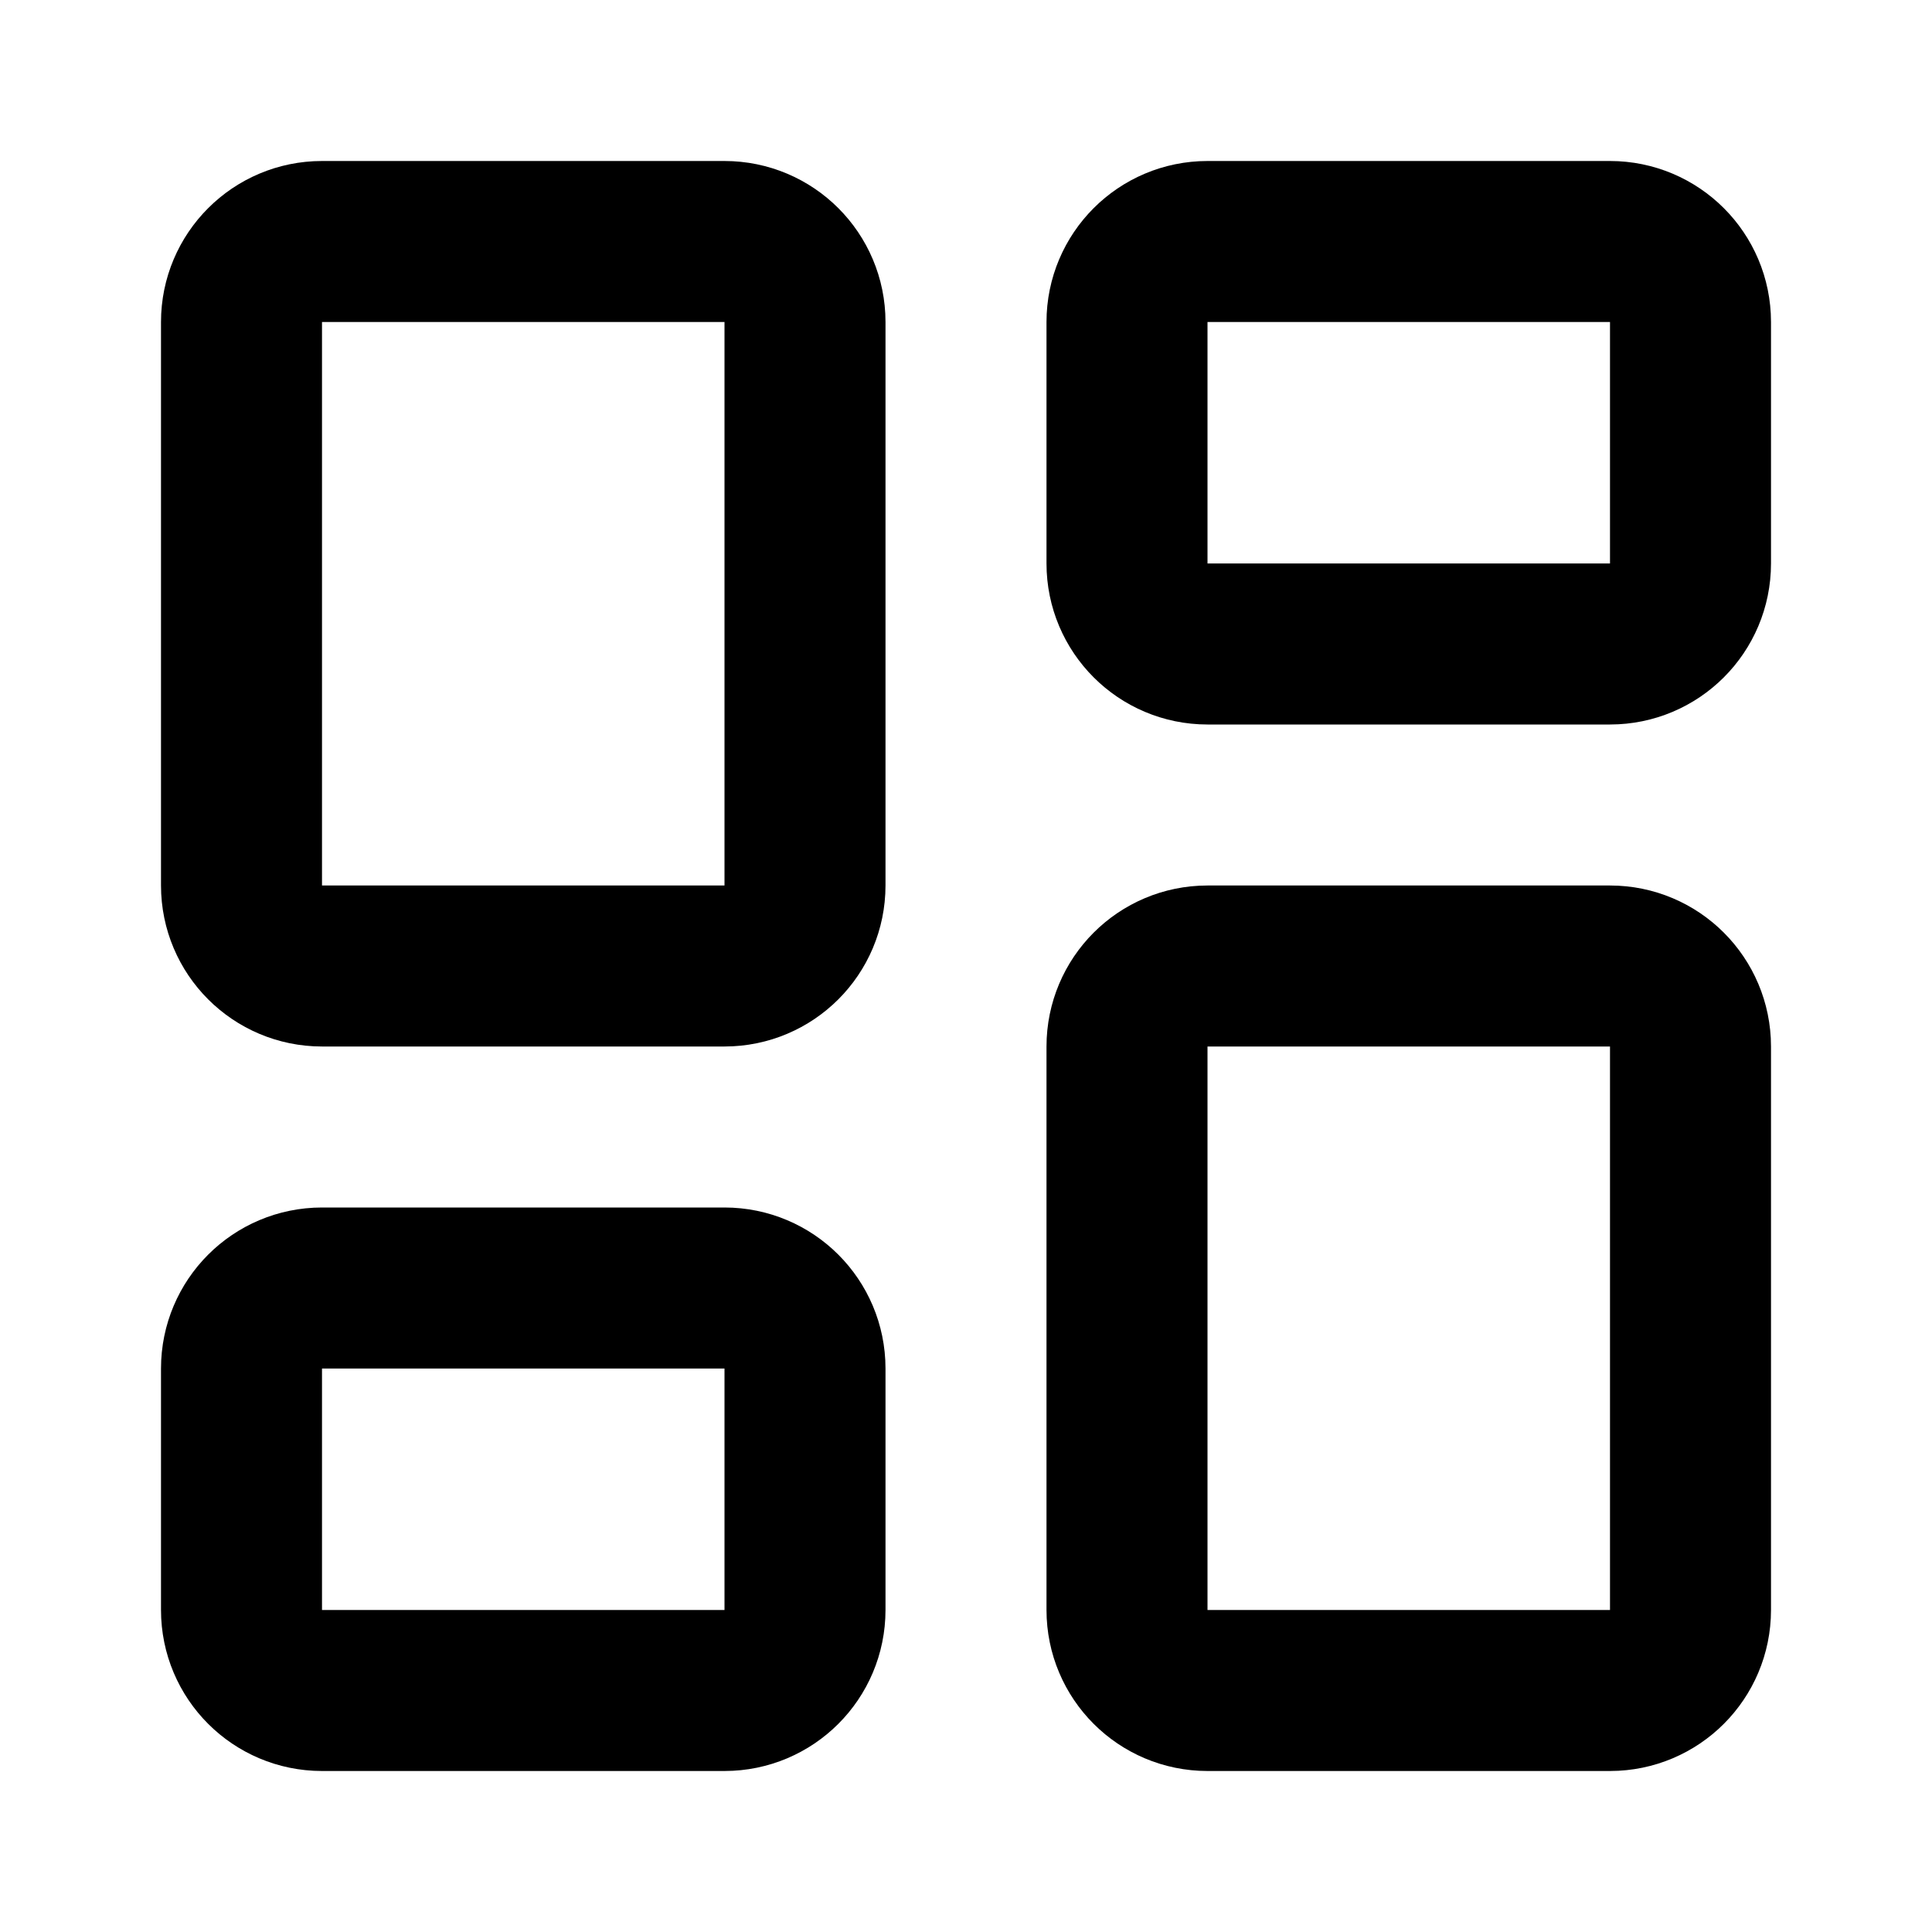
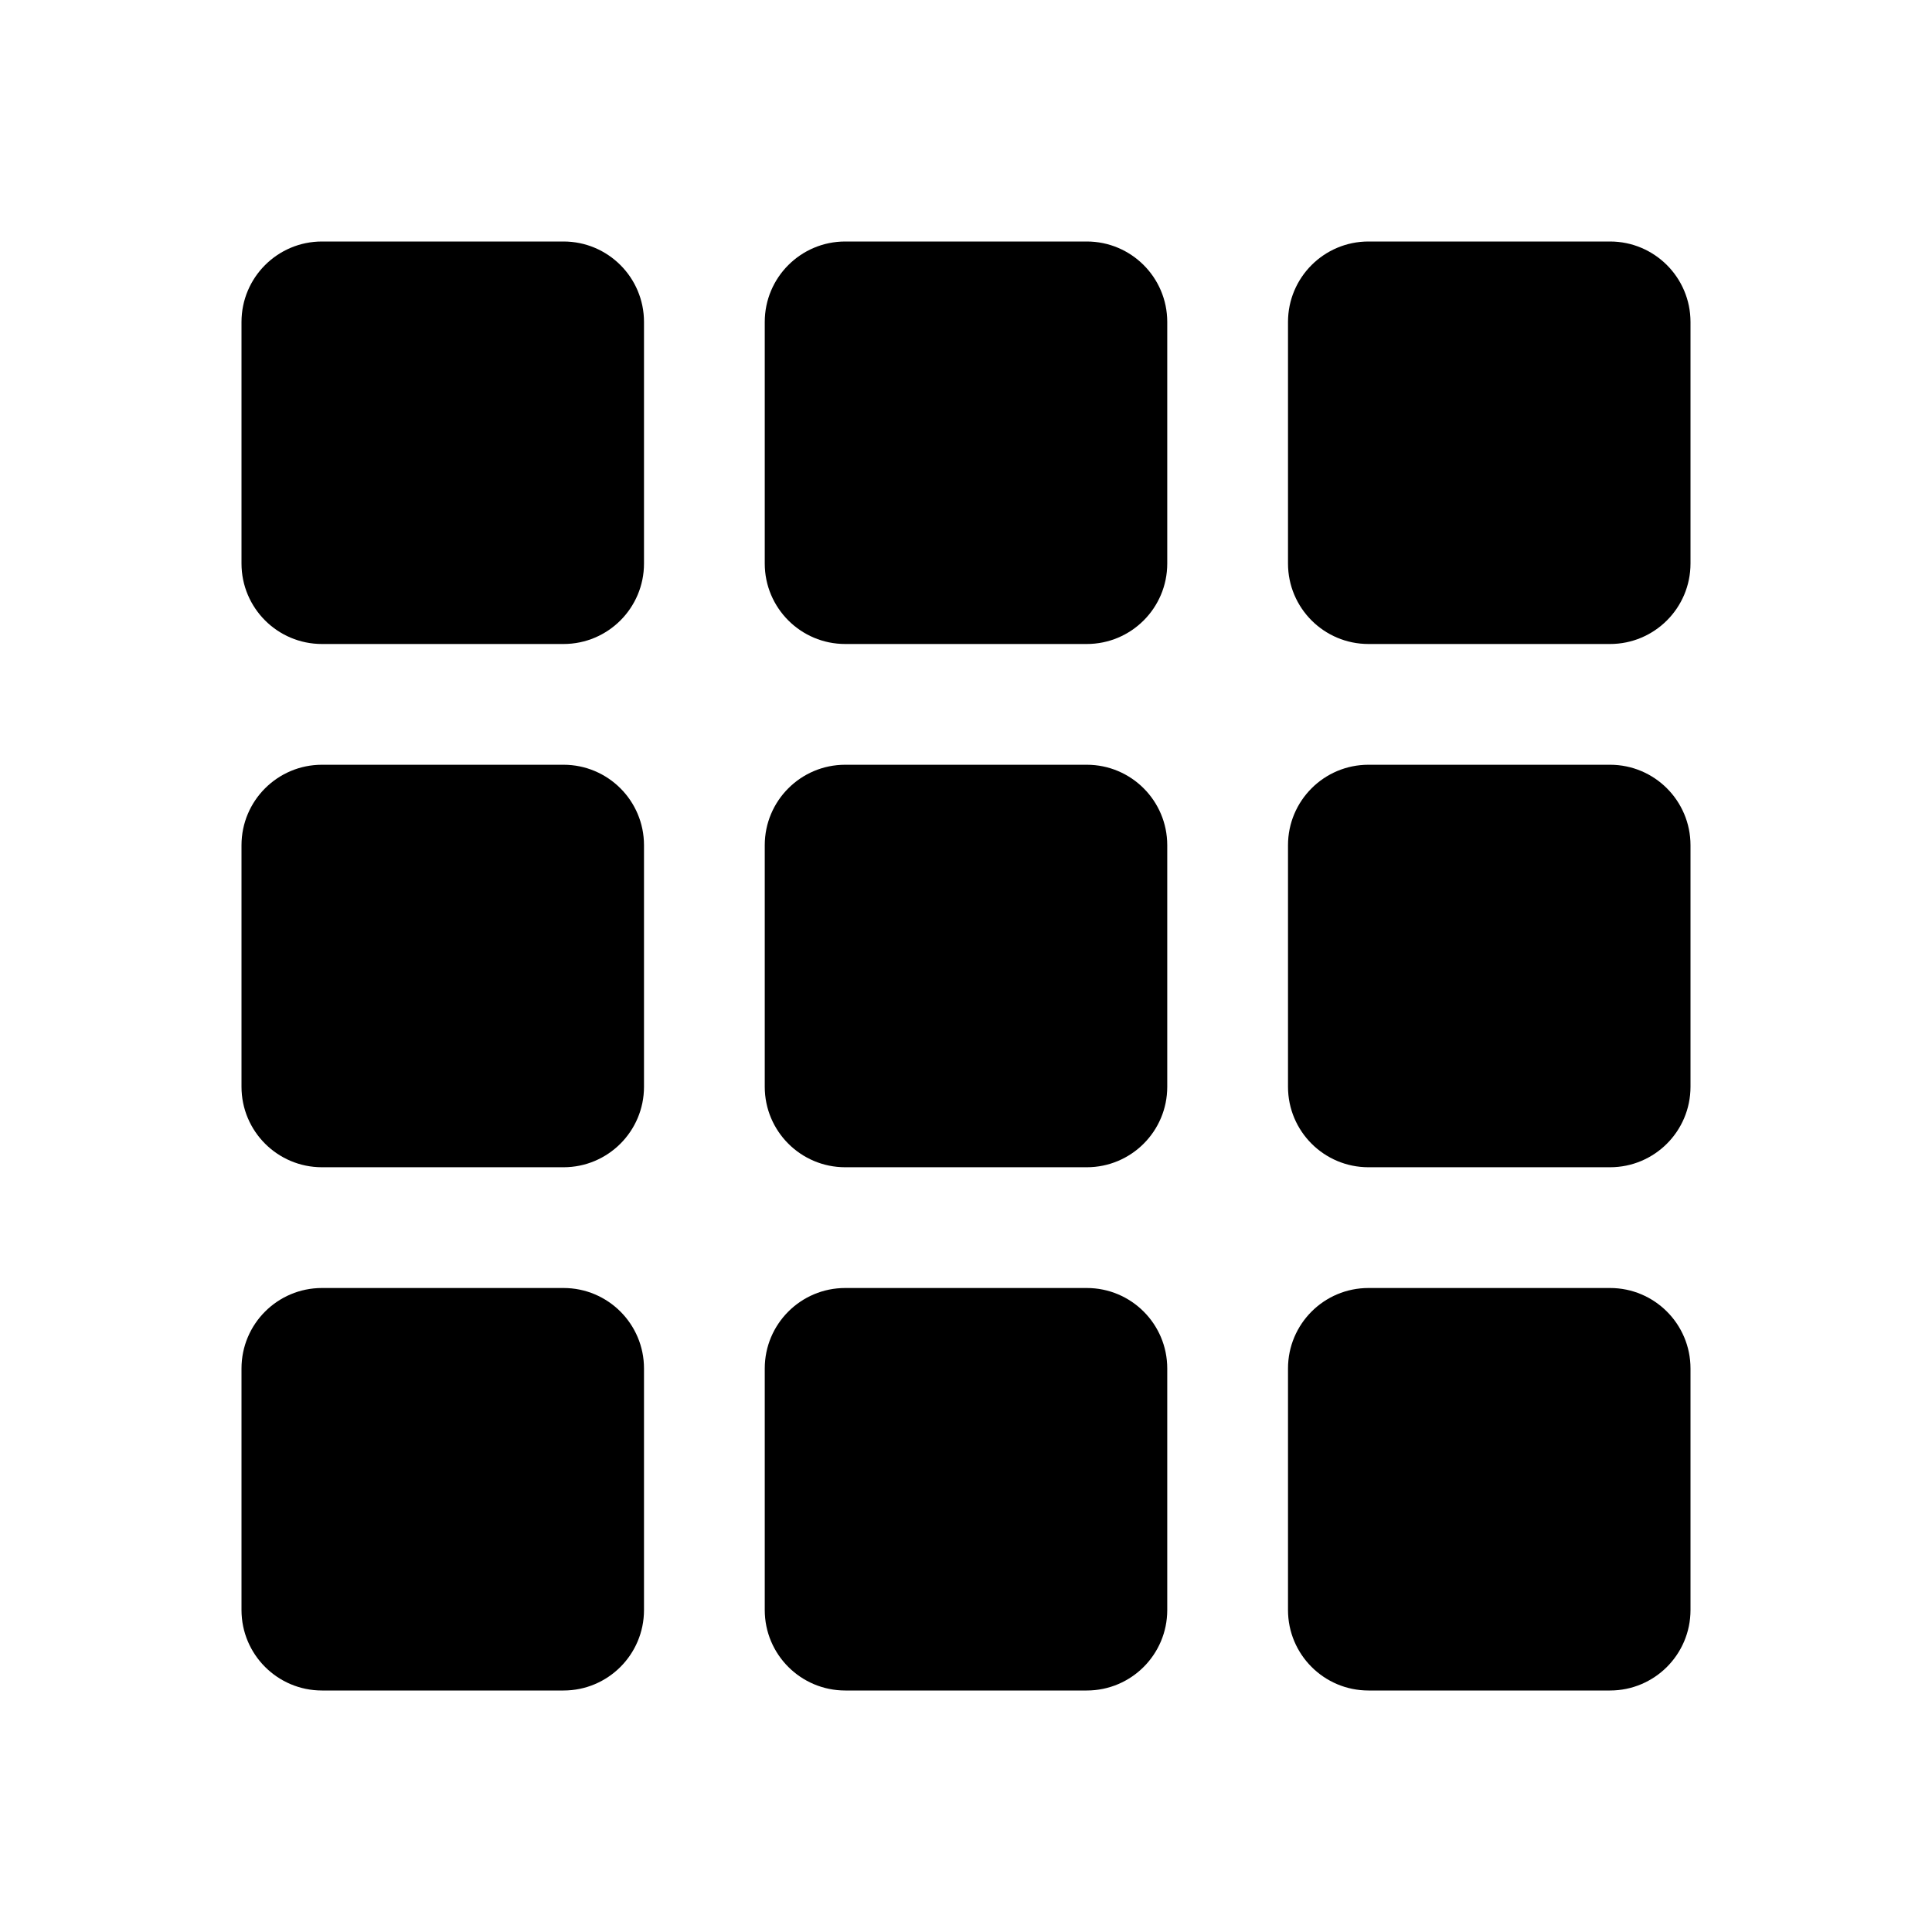
- <svg xmlns="http://www.w3.org/2000/svg" class="lucide lucide-layout-dashboard" width="24" height="24" viewBox="0 0 24 24" fill="none" stroke="currentColor" stroke-width="2" stroke-linecap="round" stroke-linejoin="round">
-   <rect width="7" height="9" x="3" y="3" rx="1" />
-   <rect width="7" height="5" x="14" y="3" rx="1" />
-   <rect width="7" height="9" x="14" y="12" rx="1" />
-   <rect width="7" height="5" x="3" y="16" rx="1" />
+ <svg xmlns="http://www.w3.org/2000/svg" width="48" height="48" viewBox="0 0 48 48" fill="none">
+   <path d="M6 8C6 6.895 6.895 6 8 6H14C15.105 6 16 6.895 16 8V14C16 15.105 15.105 16 14 16H8C6.895 16 6 15.105 6 14V8Z" fill="currentColor" />
+   <path d="M6 21C6 19.895 6.895 19 8 19H14C15.105 19 16 19.895 16 21V27C16 28.105 15.105 29 14 29H8C6.895 29 6 28.105 6 27V21Z" fill="currentColor" />
+   <path d="M6 34C6 32.895 6.895 32 8 32H14C15.105 32 16 32.895 16 34V40C16 41.105 15.105 42 14 42H8C6.895 42 6 41.105 6 40V34Z" fill="currentColor" />
+   <path d="M19 8C19 6.895 19.895 6 21 6H27C28.105 6 29 6.895 29 8V14C29 15.105 28.105 16 27 16H21C19.895 16 19 15.105 19 14V8Z" fill="currentColor" />
+   <path d="M19 21C19 19.895 19.895 19 21 19H27C28.105 19 29 19.895 29 21V27C29 28.105 28.105 29 27 29H21C19.895 29 19 28.105 19 27V21Z" fill="currentColor" />
+   <path d="M19 34C19 32.895 19.895 32 21 32H27C28.105 32 29 32.895 29 34V40C29 41.105 28.105 42 27 42H21C19.895 42 19 41.105 19 40V34Z" fill="currentColor" />
+   <path d="M32 8C32 6.895 32.895 6 34 6H40C41.105 6 42 6.895 42 8V14C42 15.105 41.105 16 40 16H34C32.895 16 32 15.105 32 14V8Z" fill="currentColor" />
+   <path d="M32 21C32 19.895 32.895 19 34 19H40C41.105 19 42 19.895 42 21V27C42 28.105 41.105 29 40 29H34C32.895 29 32 28.105 32 27V21Z" fill="currentColor" />
+   <path d="M32 34C32 32.895 32.895 32 34 32H40C41.105 32 42 32.895 42 34V40C42 41.105 41.105 42 40 42H34C32.895 42 32 41.105 32 40V34Z" fill="currentColor" />
</svg>
